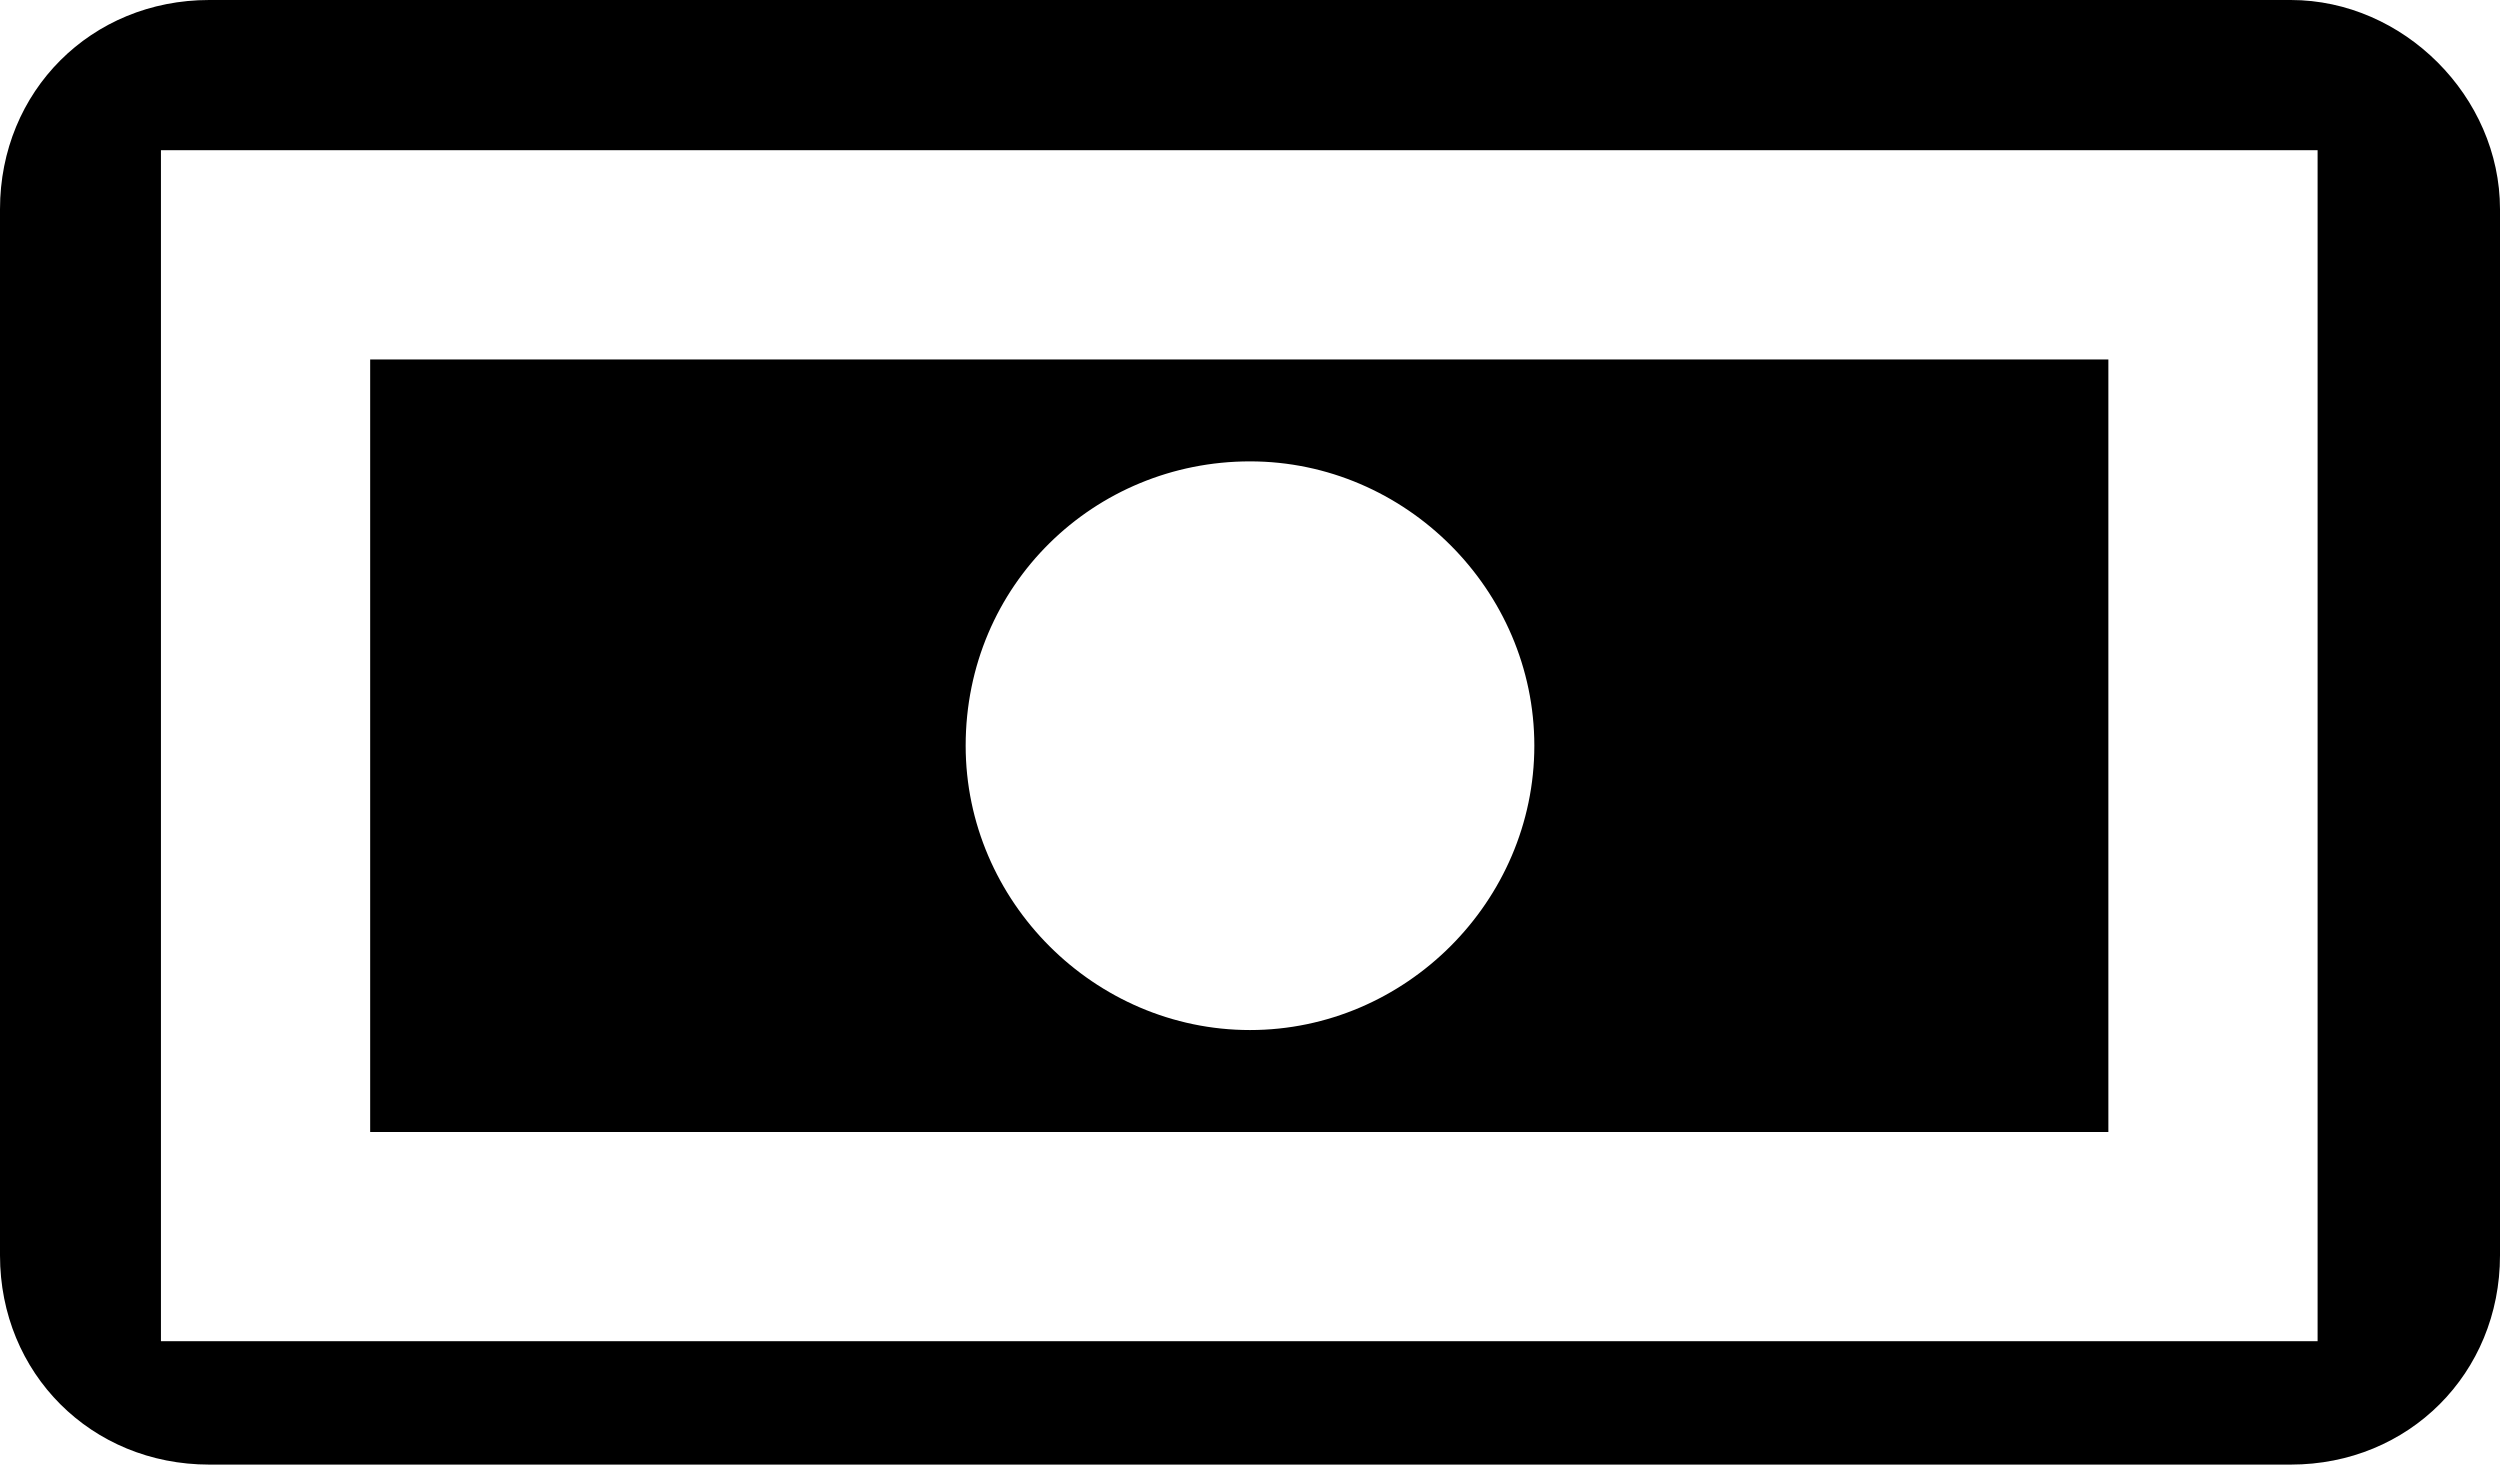
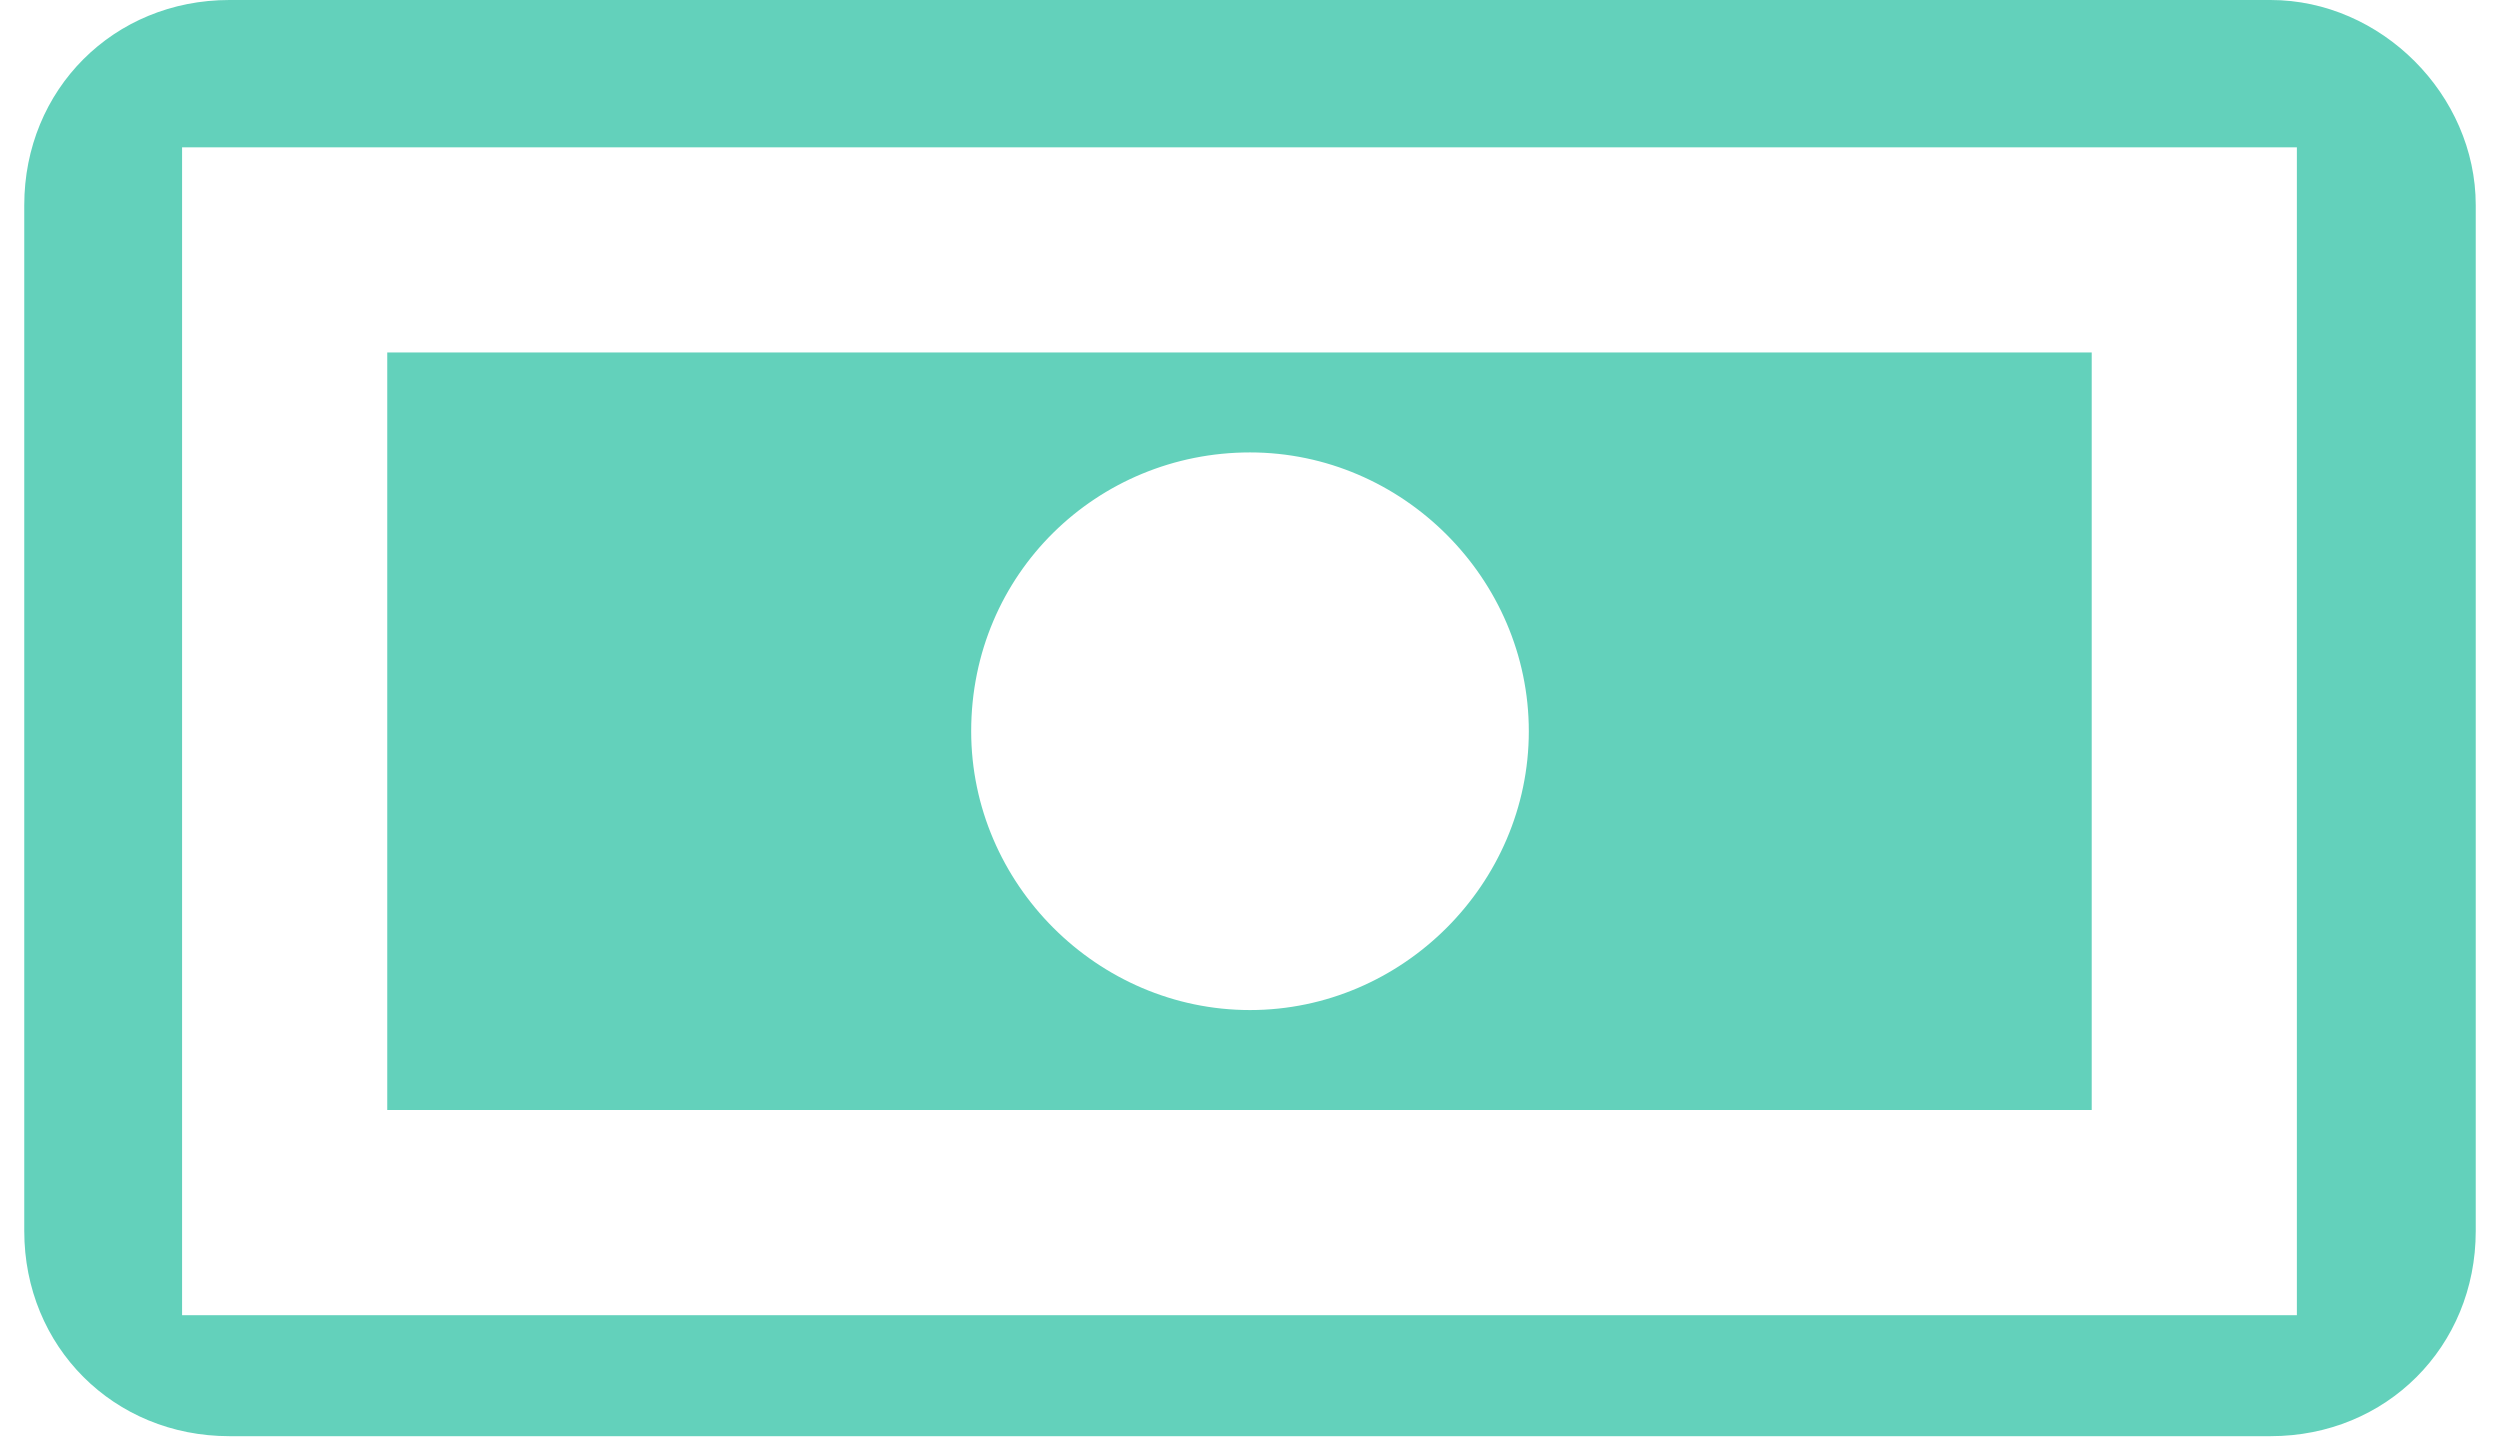
- <svg xmlns="http://www.w3.org/2000/svg" version="1.1" id="Money" x="0px" y="0px" viewBox="46.2 56.8 46.6 27.3" style="enable-background:new 46.2 56.8 46.6 27.3;" xml:space="preserve">
+ <svg xmlns="http://www.w3.org/2000/svg" viewBox="46.2 56.8 46.6 27.3" width="47" height="27" fill="#63d1bb">
  <path d="M88.9,56.8H50.1c-2.2,0-3.9,1.7-3.9,3.9v19.5c0,2.2,1.7,3.9,3.9,3.9h38.8c2.2,0,3.9-1.7,3.9-3.9V60.7  C92.8,58.6,91,56.8,88.9,56.8z M49.2,81.8V59.6h40.2v22.2H49.2z" />
  <path d="M53.1,77.9h32.4V63.5H53.1V77.9z M69.5,65.4c2.9,0,5.3,2.4,5.3,5.3c0,2.9-2.4,5.3-5.3,5.3c-2.9,0-5.3-2.4-5.3-5.3  C64.2,67.7,66.6,65.4,69.5,65.4z" />
</svg>
